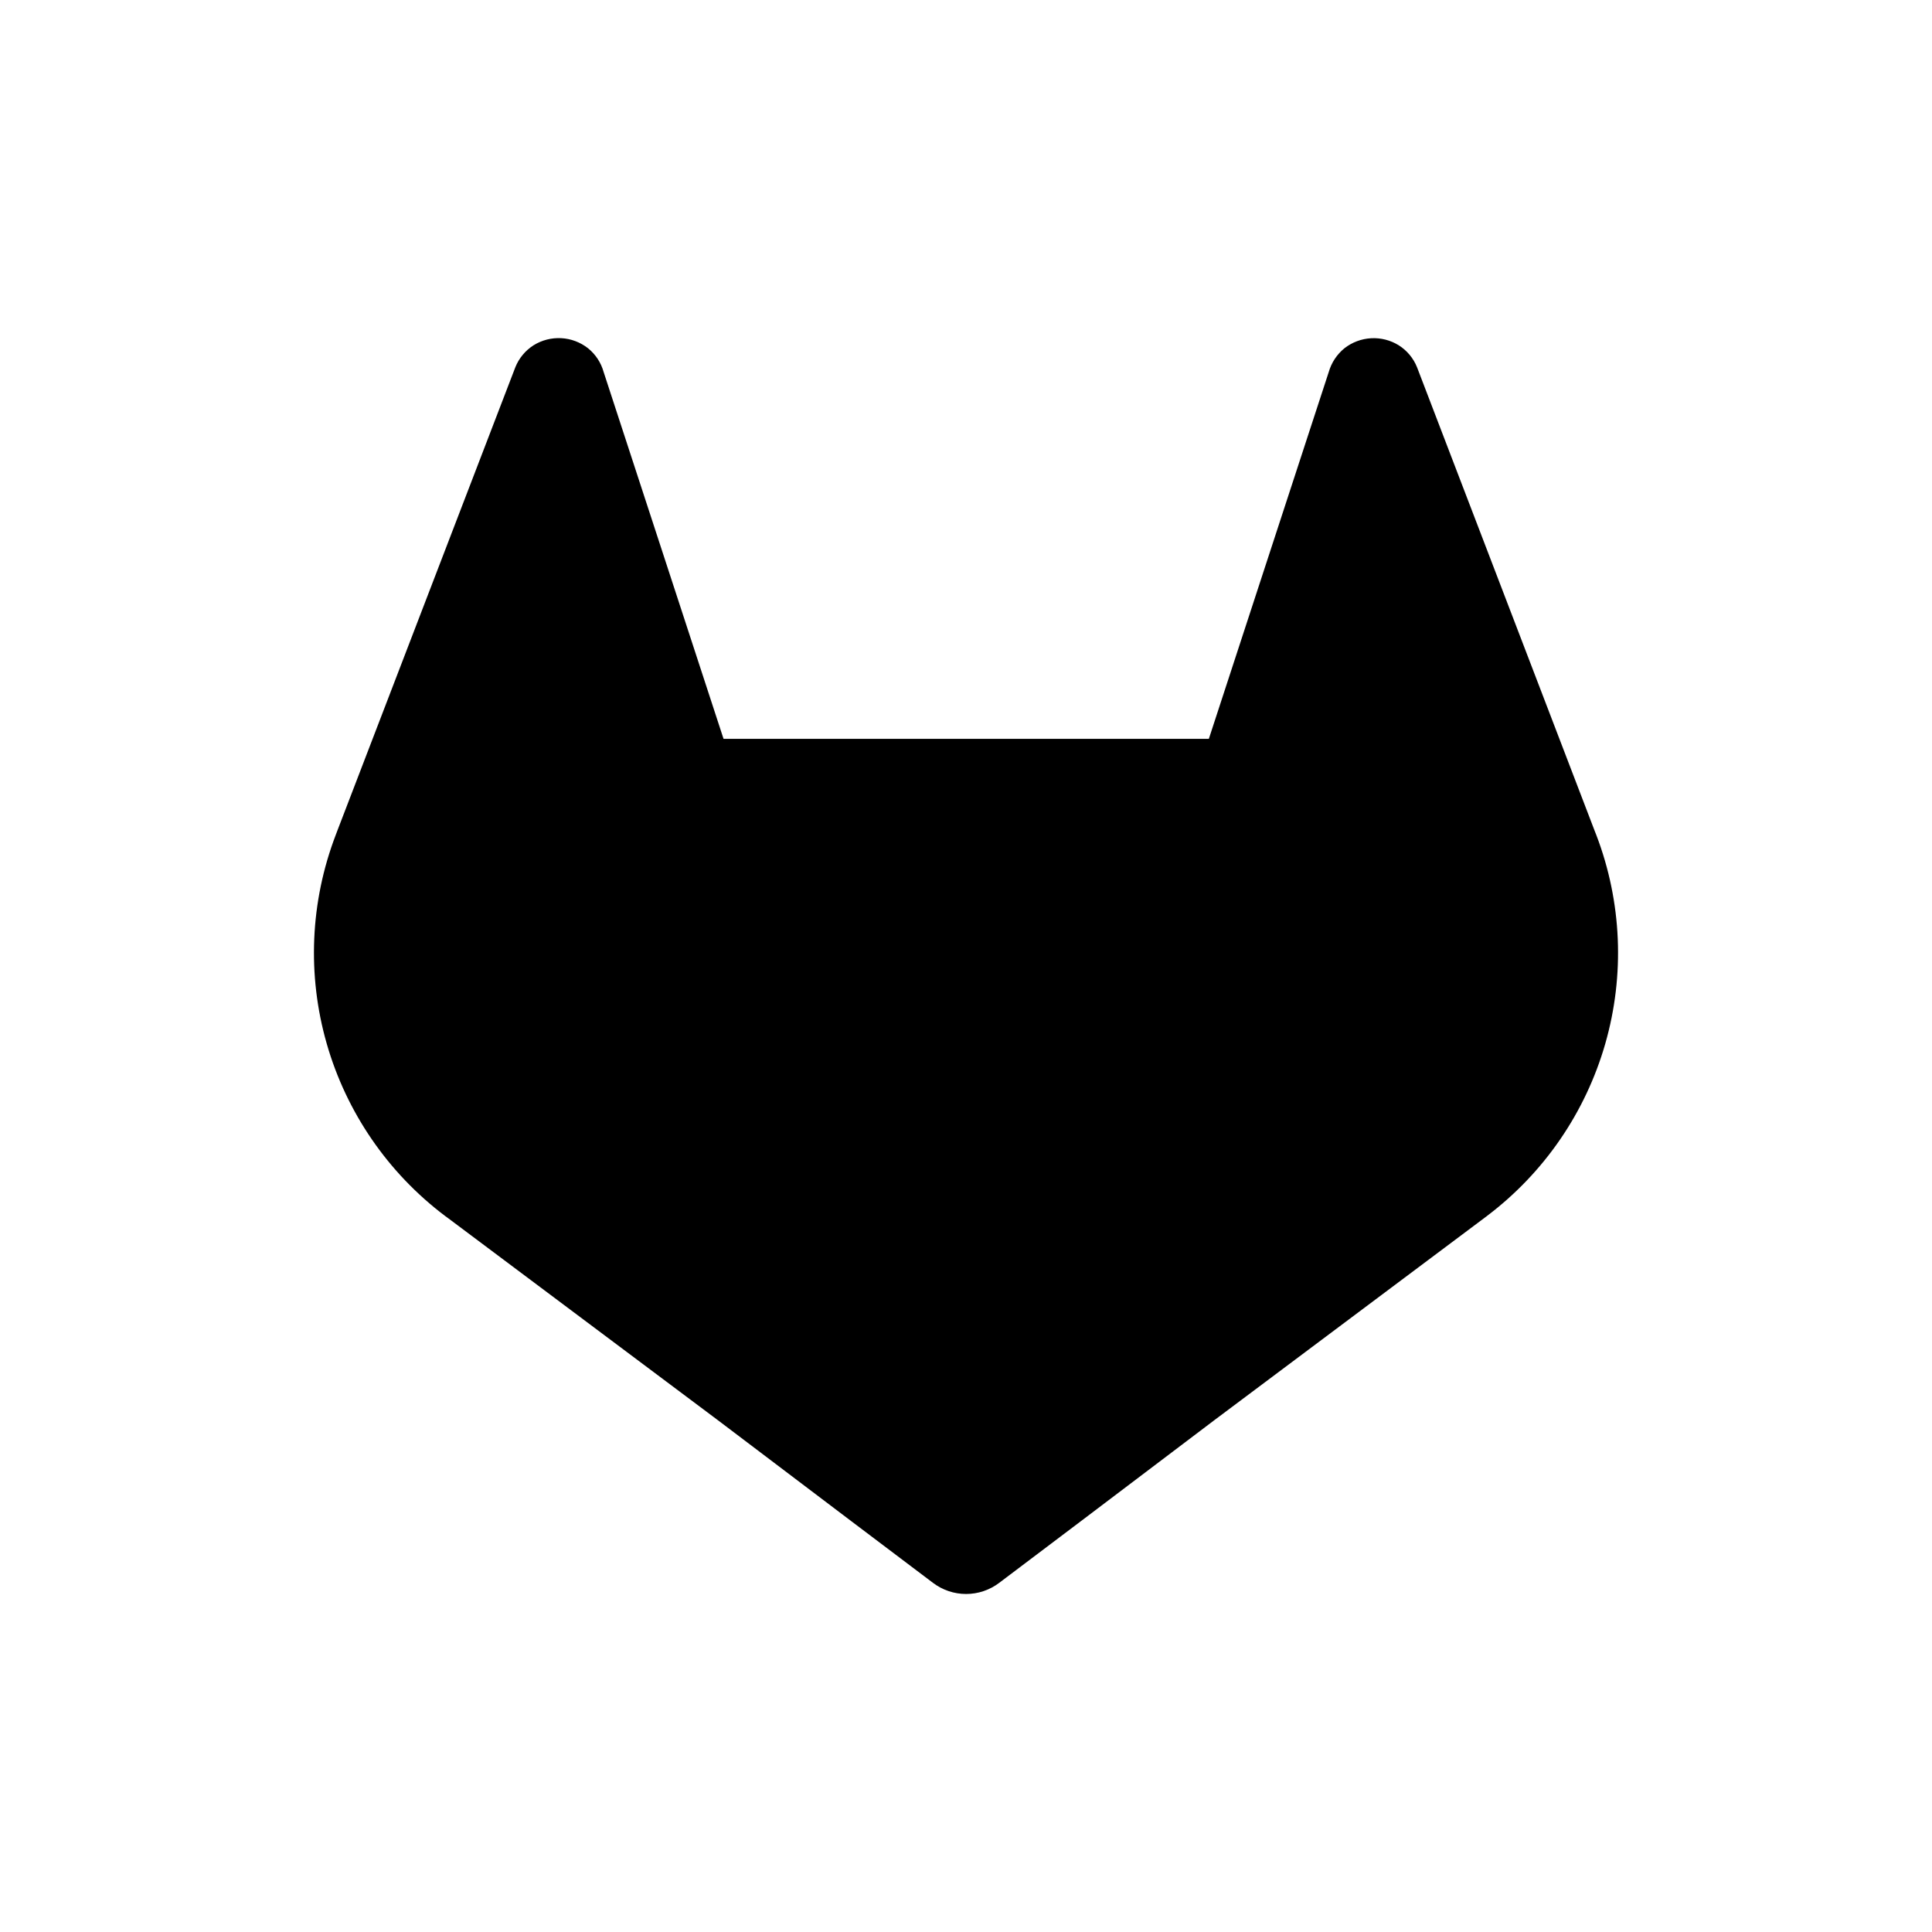
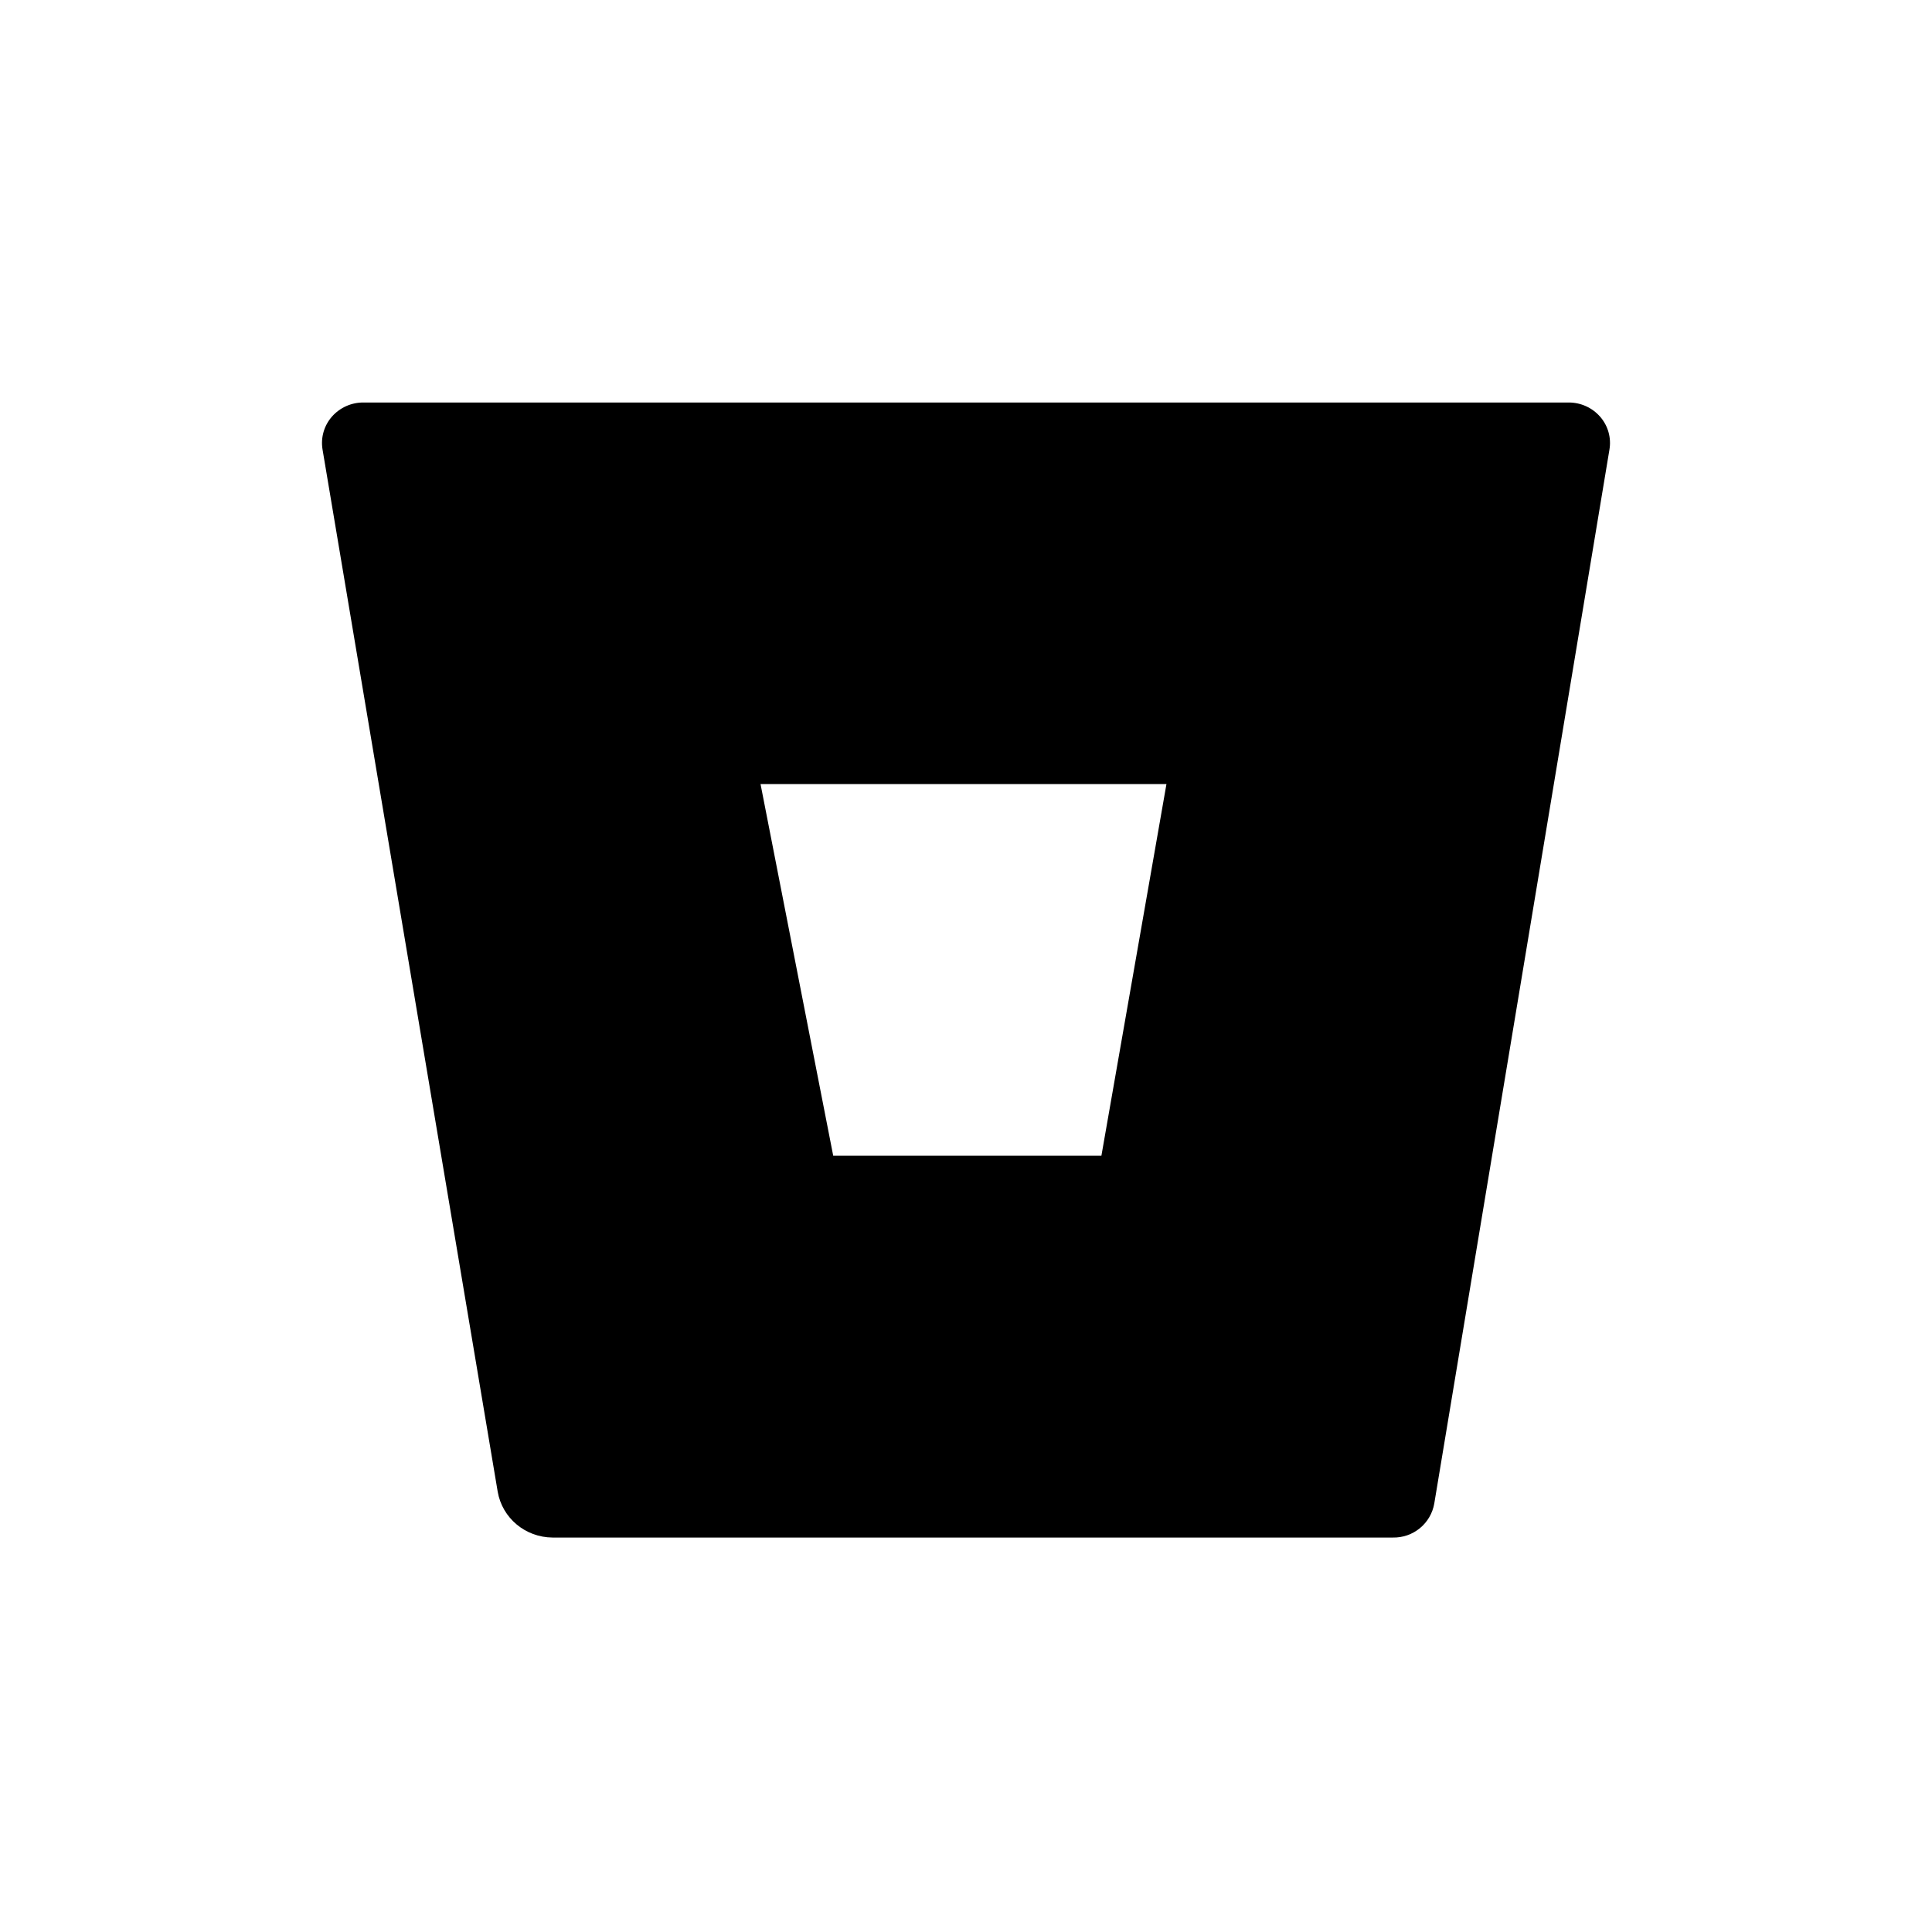
<svg xmlns="http://www.w3.org/2000/svg" width="240" height="240" viewBox="0 0 240 240" fill="none">
-   <path d="M198.31 103.758L198.082 103.176L176.032 45.63C175.583 44.502 174.788 43.545 173.762 42.897C172.736 42.259 171.538 41.952 170.331 42.017C169.124 42.082 167.967 42.515 167.014 43.259C166.072 44.024 165.389 45.061 165.057 46.228L150.168 91.78H89.88L74.991 46.228C74.668 45.055 73.984 44.013 73.034 43.251C72.082 42.507 70.924 42.073 69.717 42.008C68.51 41.944 67.313 42.251 66.286 42.888C65.262 43.539 64.469 44.495 64.017 45.621L41.924 103.143L41.705 103.725C38.531 112.018 38.139 121.119 40.589 129.655C43.038 138.191 48.197 145.699 55.286 151.048L55.362 151.107L55.565 151.25L89.155 176.405L105.772 188.982L115.895 196.624C117.079 197.523 118.525 198.01 120.012 198.01C121.498 198.01 122.944 197.523 124.128 196.624L134.251 188.982L150.868 176.405L184.661 151.098L184.745 151.031C191.819 145.682 196.965 138.181 199.411 129.657C201.857 121.132 201.471 112.044 198.31 103.758Z" fill="black" />
+   <path d="M45.185 50.001C44.441 49.991 43.703 50.141 43.023 50.442C42.342 50.743 41.735 51.188 41.242 51.745C40.756 52.296 40.397 52.947 40.194 53.653C39.99 54.359 39.946 55.101 40.065 55.826L61.825 185.299C62.386 188.571 65.254 190.976 68.637 190.999H173.038C174.257 191.023 175.444 190.61 176.385 189.837C177.327 189.063 177.959 187.979 178.169 186.781L199.929 55.86C200.053 55.138 200.014 54.397 199.817 53.692C199.619 52.986 199.267 52.333 198.786 51.779C198.301 51.22 197.701 50.772 197.026 50.465C196.352 50.158 195.619 50 194.878 50.001H45.185ZM136.82 143.574H103.506L94.477 97.403H144.9L136.82 143.574Z" fill="black" />
</svg>
